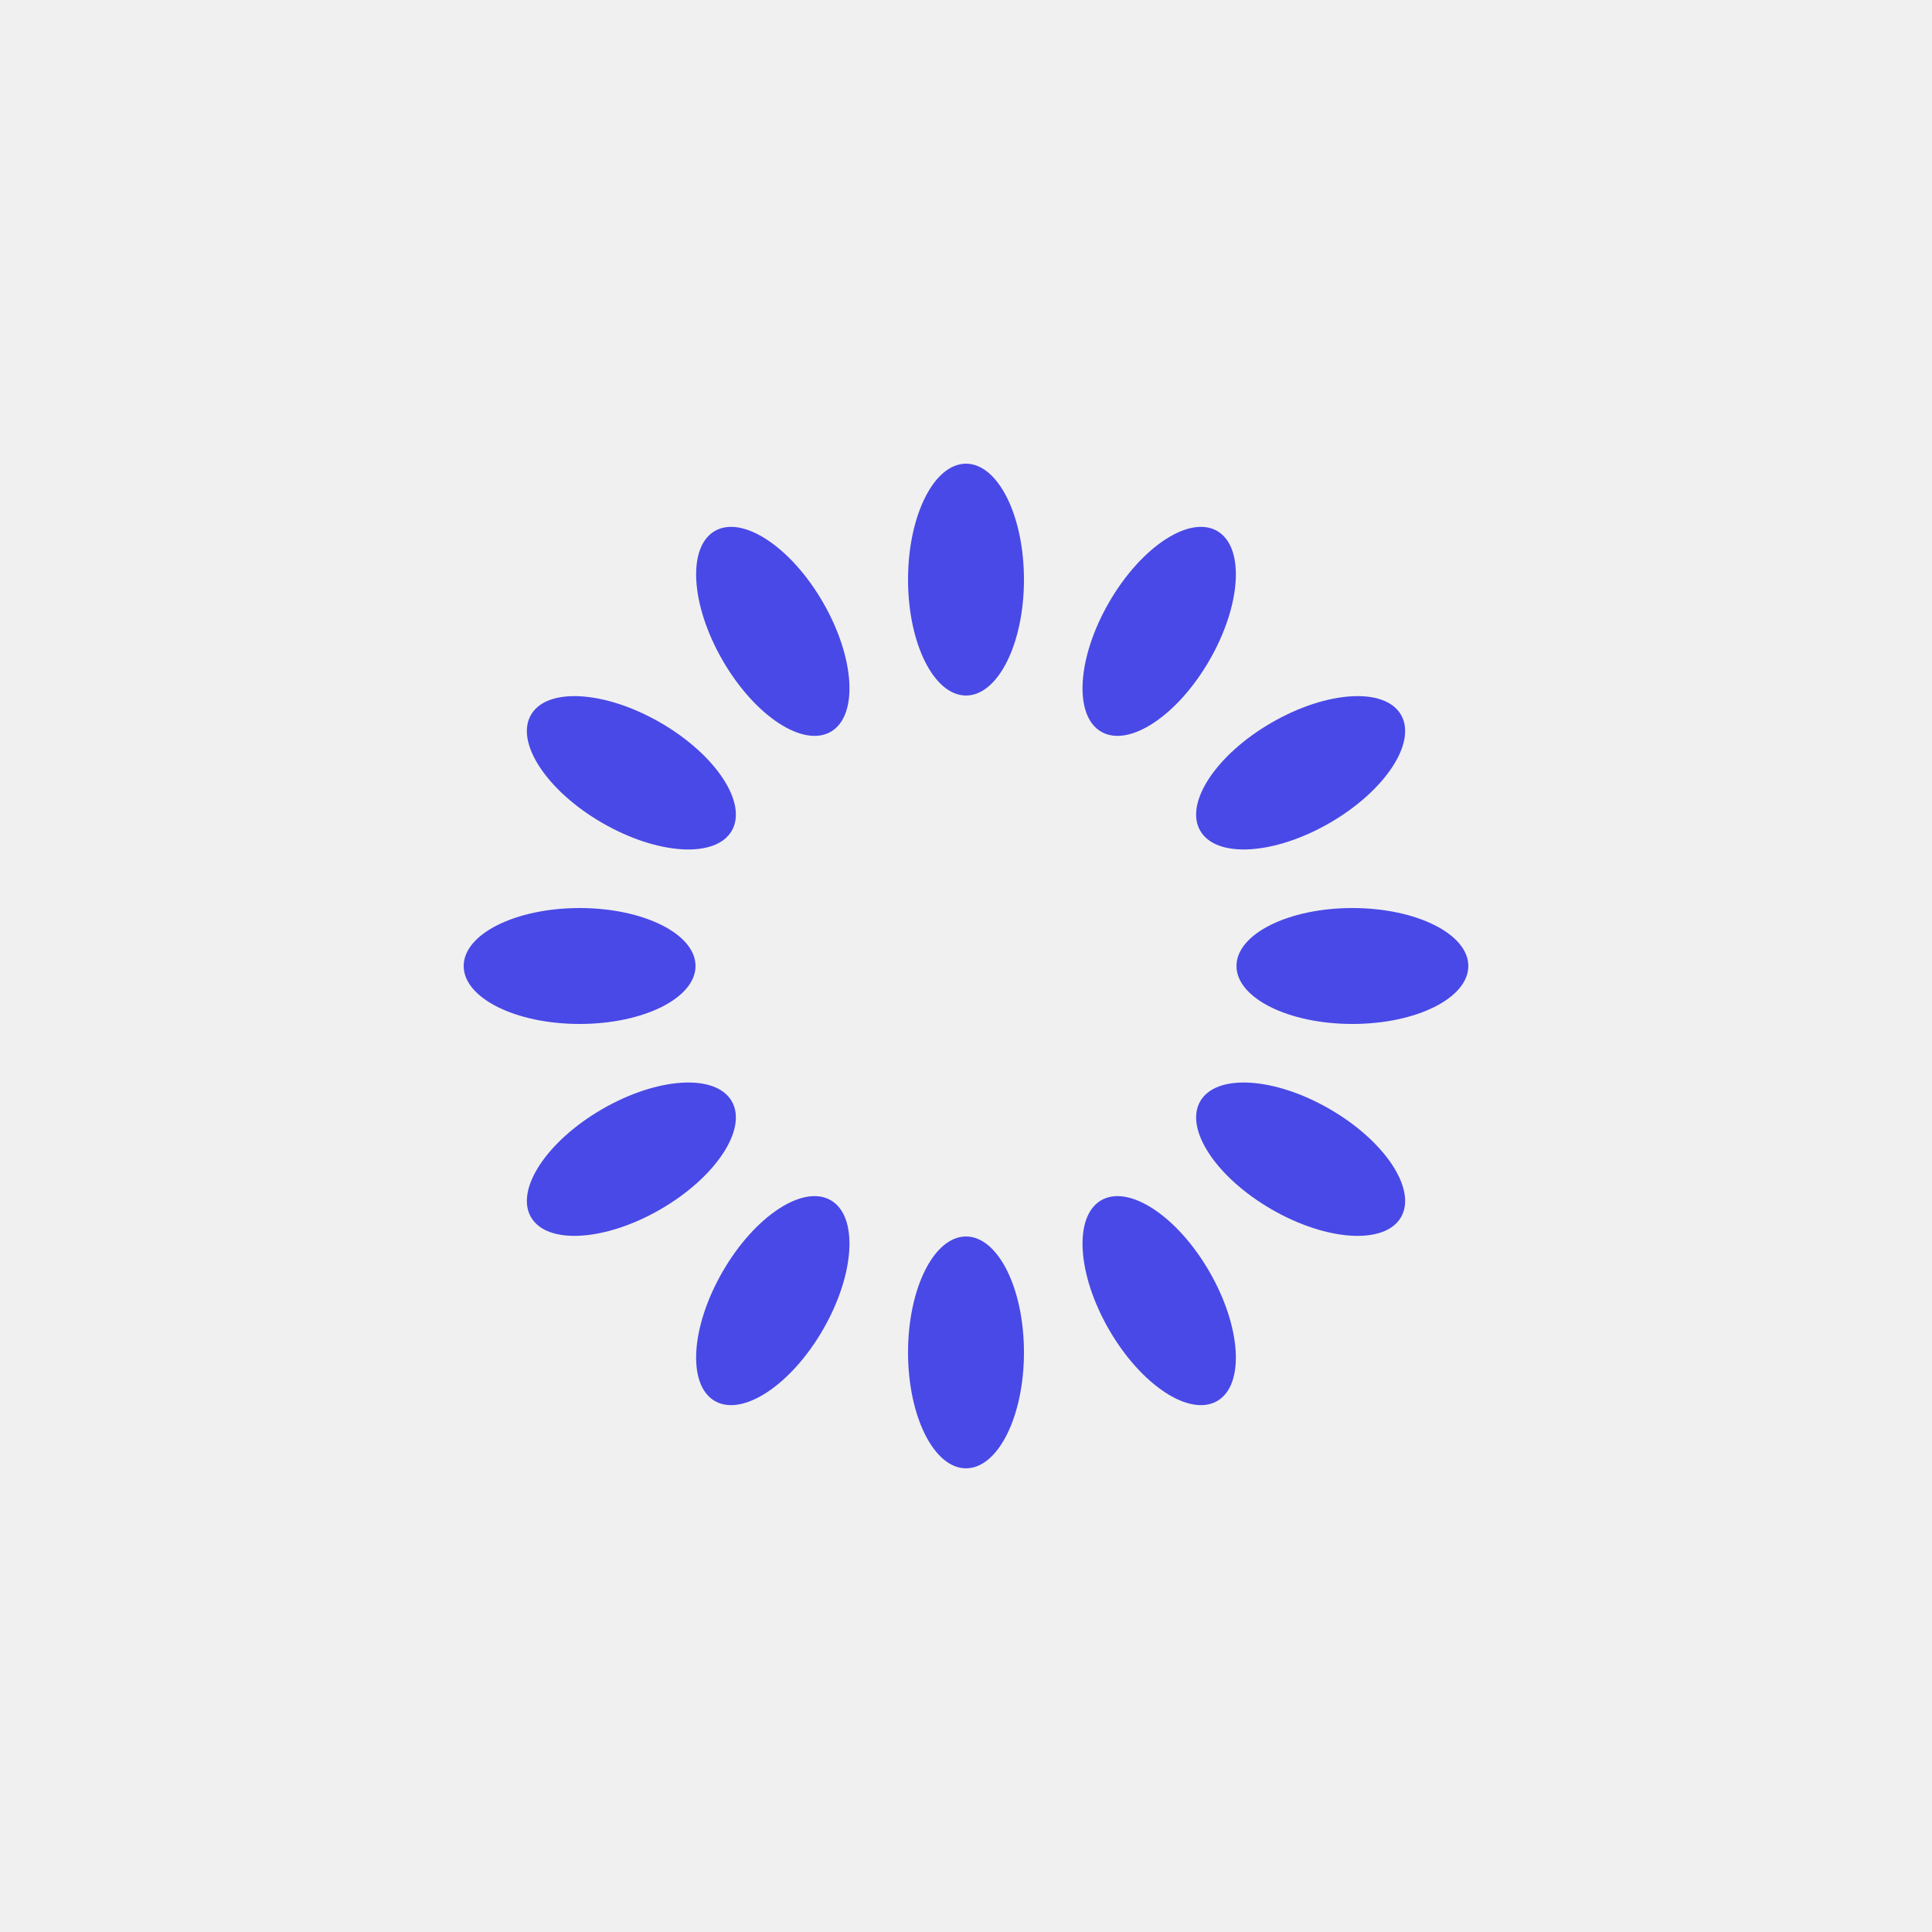
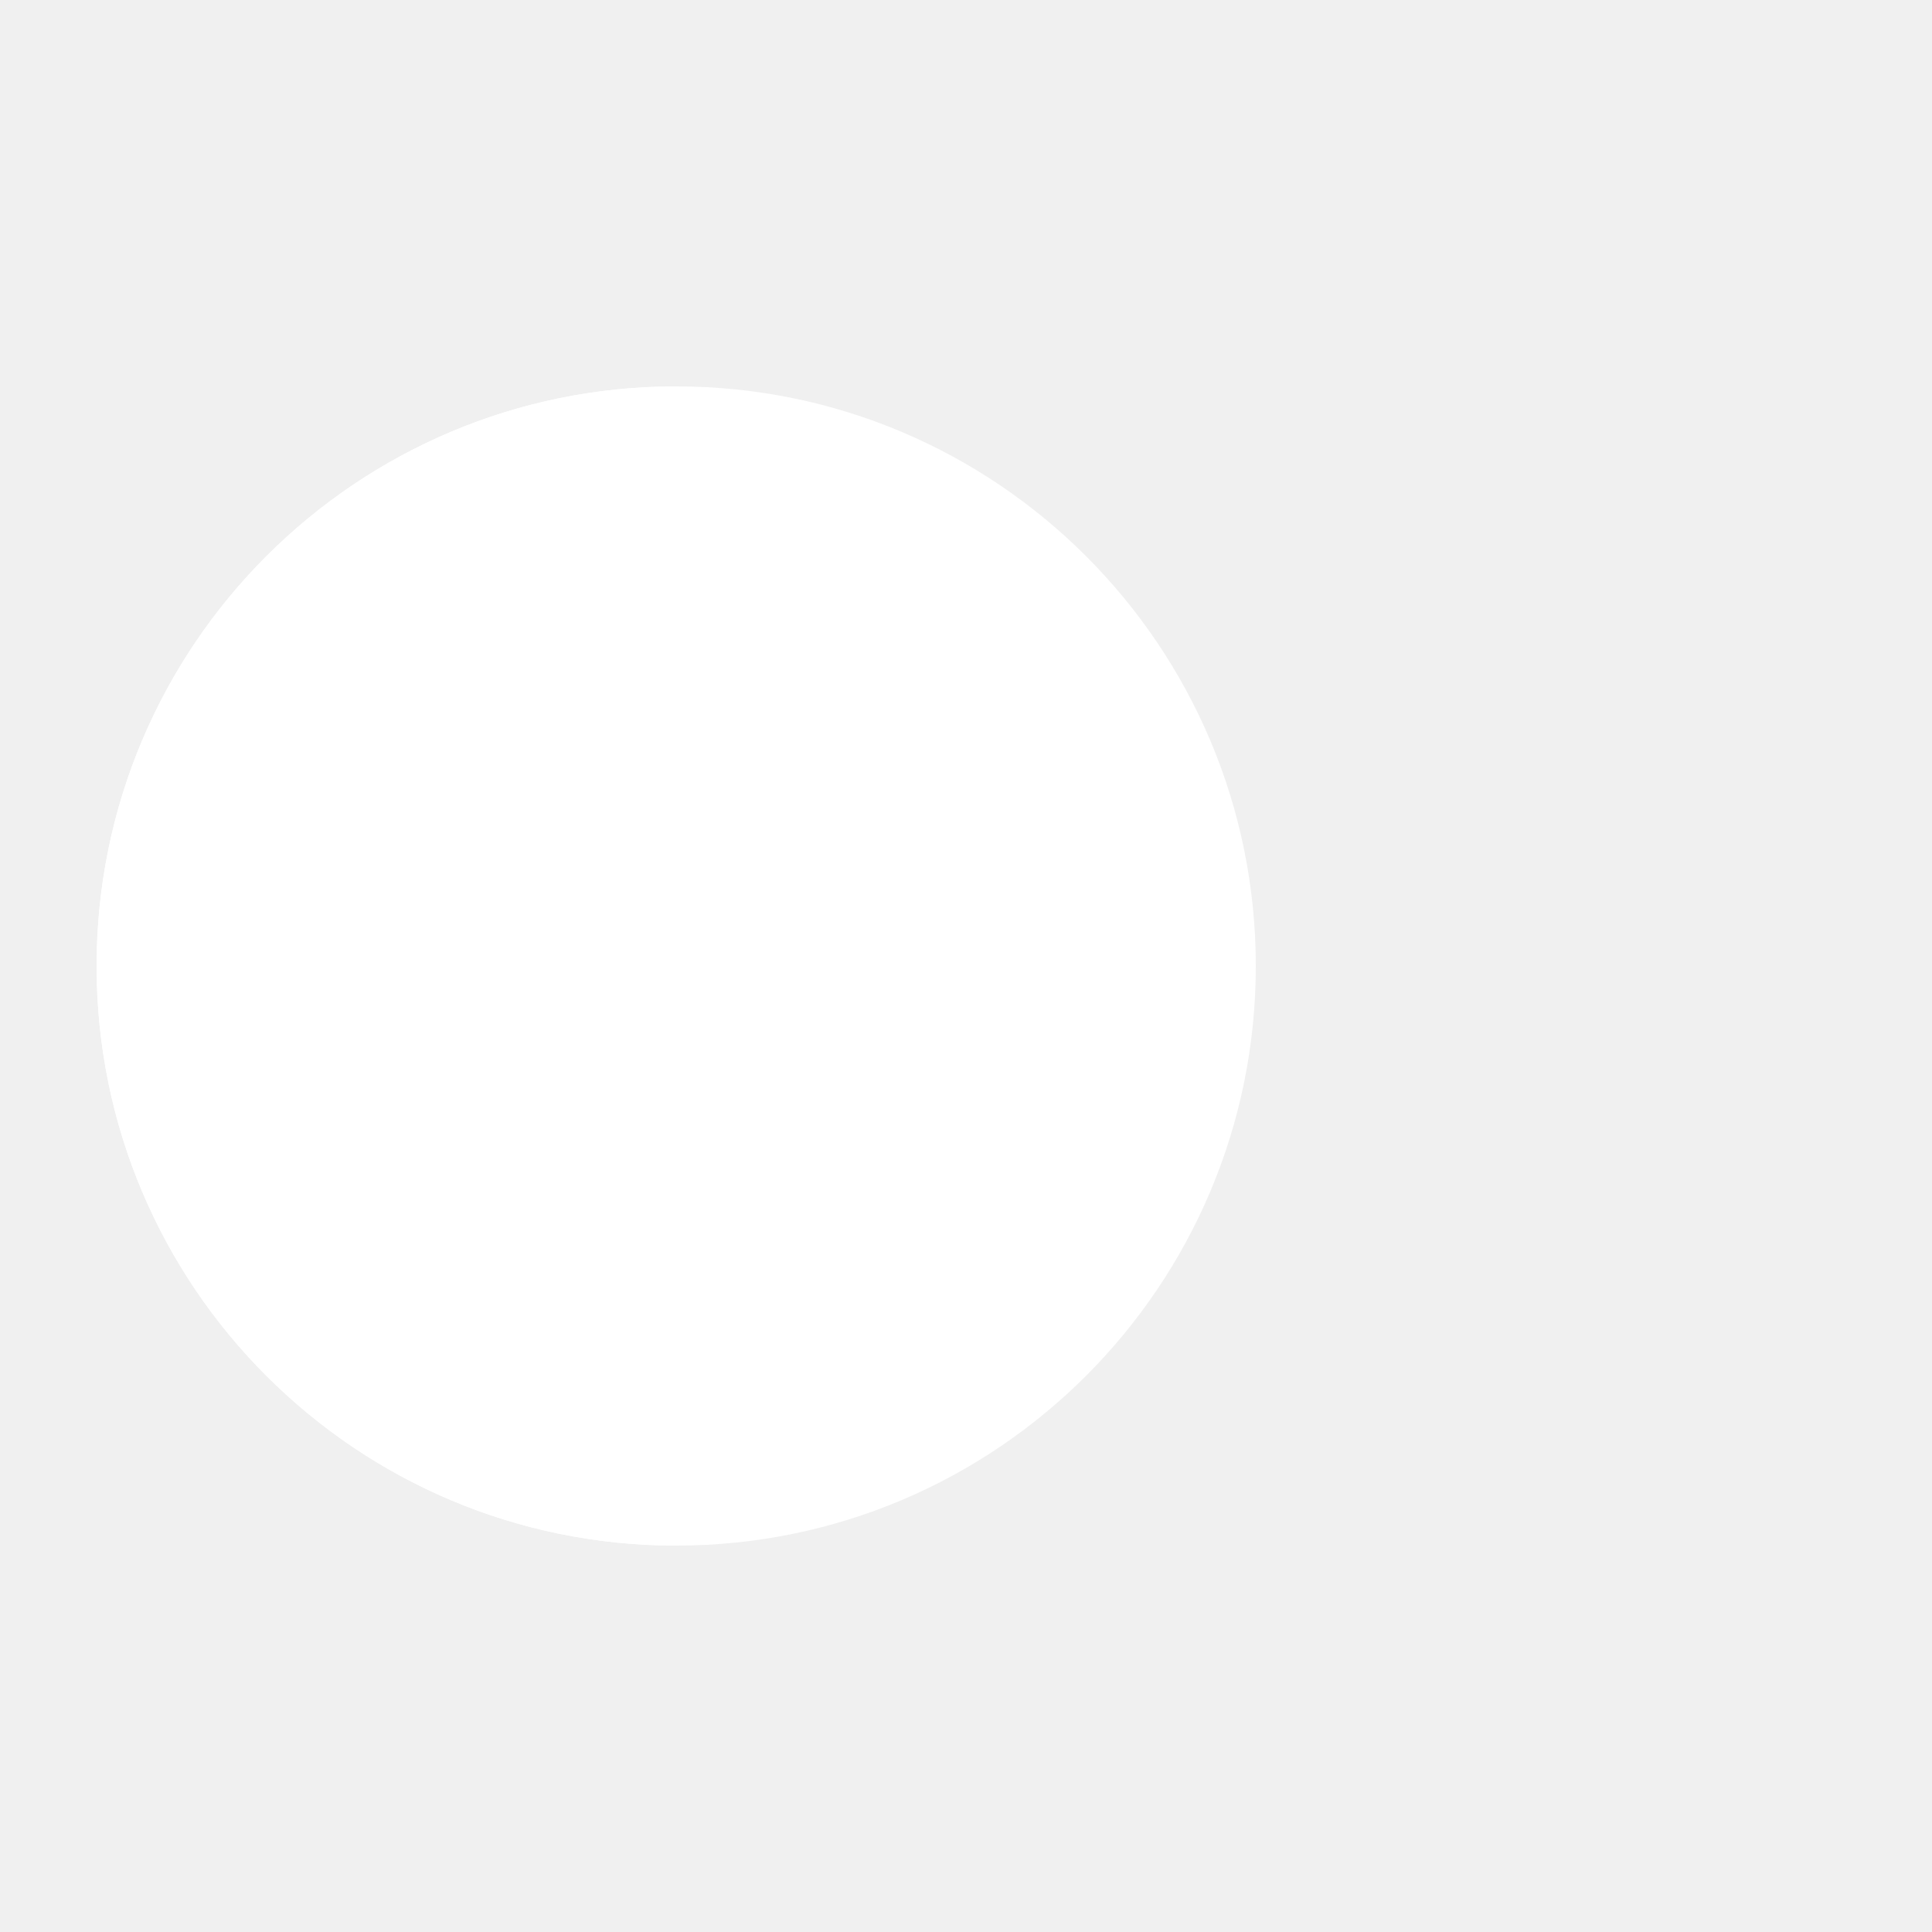
- <svg xmlns="http://www.w3.org/2000/svg" style="margin: auto; background: rgba(255, 255, 255, 0); display: block; shape-rendering: auto;" width="200px" height="200px" viewBox="0 0 100 100" preserveAspectRatio="xMidYMid">
-   <g transform="rotate(0 50 50)">
-     <rect x="47" y="24" rx="3" ry="6" width="6" height="12" fill="#4949e7">
-       <animate attributeName="opacity" values="1;0" keyTimes="0;1" dur="1s" begin="-0.917s" repeatCount="indefinite" />
-     </rect>
-   </g>
-   <g transform="rotate(30 50 50)">
-     <rect x="47" y="24" rx="3" ry="6" width="6" height="12" fill="#4949e7">
-       <animate attributeName="opacity" values="1;0" keyTimes="0;1" dur="1s" begin="-0.833s" repeatCount="indefinite" />
-     </rect>
-   </g>
-   <g transform="rotate(60 50 50)">
-     <rect x="47" y="24" rx="3" ry="6" width="6" height="12" fill="#4949e7">
-       <animate attributeName="opacity" values="1;0" keyTimes="0;1" dur="1s" begin="-0.75s" repeatCount="indefinite" />
-     </rect>
-   </g>
-   <g transform="rotate(90 50 50)">
-     <rect x="47" y="24" rx="3" ry="6" width="6" height="12" fill="#4949e7">
-       <animate attributeName="opacity" values="1;0" keyTimes="0;1" dur="1s" begin="-0.667s" repeatCount="indefinite" />
-     </rect>
-   </g>
-   <g transform="rotate(120 50 50)">
-     <rect x="47" y="24" rx="3" ry="6" width="6" height="12" fill="#4949e7">
-       <animate attributeName="opacity" values="1;0" keyTimes="0;1" dur="1s" begin="-0.583s" repeatCount="indefinite" />
-     </rect>
-   </g>
-   <g transform="rotate(150 50 50)">
-     <rect x="47" y="24" rx="3" ry="6" width="6" height="12" fill="#4949e7">
-       <animate attributeName="opacity" values="1;0" keyTimes="0;1" dur="1s" begin="-0.5s" repeatCount="indefinite" />
-     </rect>
-   </g>
-   <g transform="rotate(180 50 50)">
-     <rect x="47" y="24" rx="3" ry="6" width="6" height="12" fill="#4949e7">
-       <animate attributeName="opacity" values="1;0" keyTimes="0;1" dur="1s" begin="-0.417s" repeatCount="indefinite" />
-     </rect>
-   </g>
-   <g transform="rotate(210 50 50)">
-     <rect x="47" y="24" rx="3" ry="6" width="6" height="12" fill="#4949e7">
-       <animate attributeName="opacity" values="1;0" keyTimes="0;1" dur="1s" begin="-0.333s" repeatCount="indefinite" />
-     </rect>
-   </g>
-   <g transform="rotate(240 50 50)">
-     <rect x="47" y="24" rx="3" ry="6" width="6" height="12" fill="#4949e7">
-       <animate attributeName="opacity" values="1;0" keyTimes="0;1" dur="1s" begin="-0.25s" repeatCount="indefinite" />
-     </rect>
-   </g>
-   <g transform="rotate(270 50 50)">
-     <rect x="47" y="24" rx="3" ry="6" width="6" height="12" fill="#4949e7">
-       <animate attributeName="opacity" values="1;0" keyTimes="0;1" dur="1s" begin="-0.167s" repeatCount="indefinite" />
-     </rect>
-   </g>
-   <g transform="rotate(300 50 50)">
-     <rect x="47" y="24" rx="3" ry="6" width="6" height="12" fill="#4949e7">
-       <animate attributeName="opacity" values="1;0" keyTimes="0;1" dur="1s" begin="-0.083s" repeatCount="indefinite" />
-     </rect>
-   </g>
-   <g transform="rotate(330 50 50)">
-     <rect x="47" y="24" rx="3" ry="6" width="6" height="12" fill="#4949e7">
-       <animate attributeName="opacity" values="1;0" keyTimes="0;1" dur="1s" begin="0s" repeatCount="indefinite" />
-     </rect>
+ <svg xmlns="http://www.w3.org/2000/svg" viewBox="0 0 100 100" preserveAspectRatio="xMidYMid" width="236" height="236" style="shape-rendering: auto; display: block; background: transparent;">
+   <g>
+     <g>
+       <circle fill="#f9bf28" r="4" cy="50" cx="60">
+         <animate begin="-0.67s" keyTimes="0;1" values="95;35" dur="1s" repeatCount="indefinite" attributeName="cx" />
+         <animate begin="-0.67s" keyTimes="0;0.2;1" values="0;1;1" dur="1s" repeatCount="indefinite" attributeName="fill-opacity" />
+       </circle>
+       <circle fill="#f9bf28" r="4" cy="50" cx="60">
+         <animate begin="-0.33s" keyTimes="0;1" values="95;35" dur="1s" repeatCount="indefinite" attributeName="cx" />
+         <animate begin="-0.33s" keyTimes="0;0.2;1" values="0;1;1" dur="1s" repeatCount="indefinite" attributeName="fill-opacity" />
+       </circle>
+       <circle fill="#f9bf28" r="4" cy="50" cx="60">
+         <animate begin="0s" keyTimes="0;1" values="95;35" dur="1s" repeatCount="indefinite" attributeName="cx" />
+         <animate begin="0s" keyTimes="0;0.2;1" values="0;1;1" dur="1s" repeatCount="indefinite" attributeName="fill-opacity" />
+       </circle>
+     </g>
+     <g transform="translate(-15 0)">
+       <path transform="rotate(90 50 50)" fill="#ffffff" d="M50 50L20 50A30 30 0 0 0 80 50Z" />
+       <path fill="#ffffff" d="M50 50L20 50A30 30 0 0 0 80 50Z">
+         <animateTransform keyTimes="0;0.5;1" values="0 50 50;45 50 50;0 50 50" dur="1s" repeatCount="indefinite" type="rotate" attributeName="transform" />
+       </path>
+       <path fill="#ffffff" d="M50 50L20 50A30 30 0 0 1 80 50Z">
+         <animateTransform keyTimes="0;0.5;1" values="0 50 50;-45 50 50;0 50 50" dur="1s" repeatCount="indefinite" type="rotate" attributeName="transform" />
+       </path>
+     </g>
+     <g />
  </g>
</svg>
